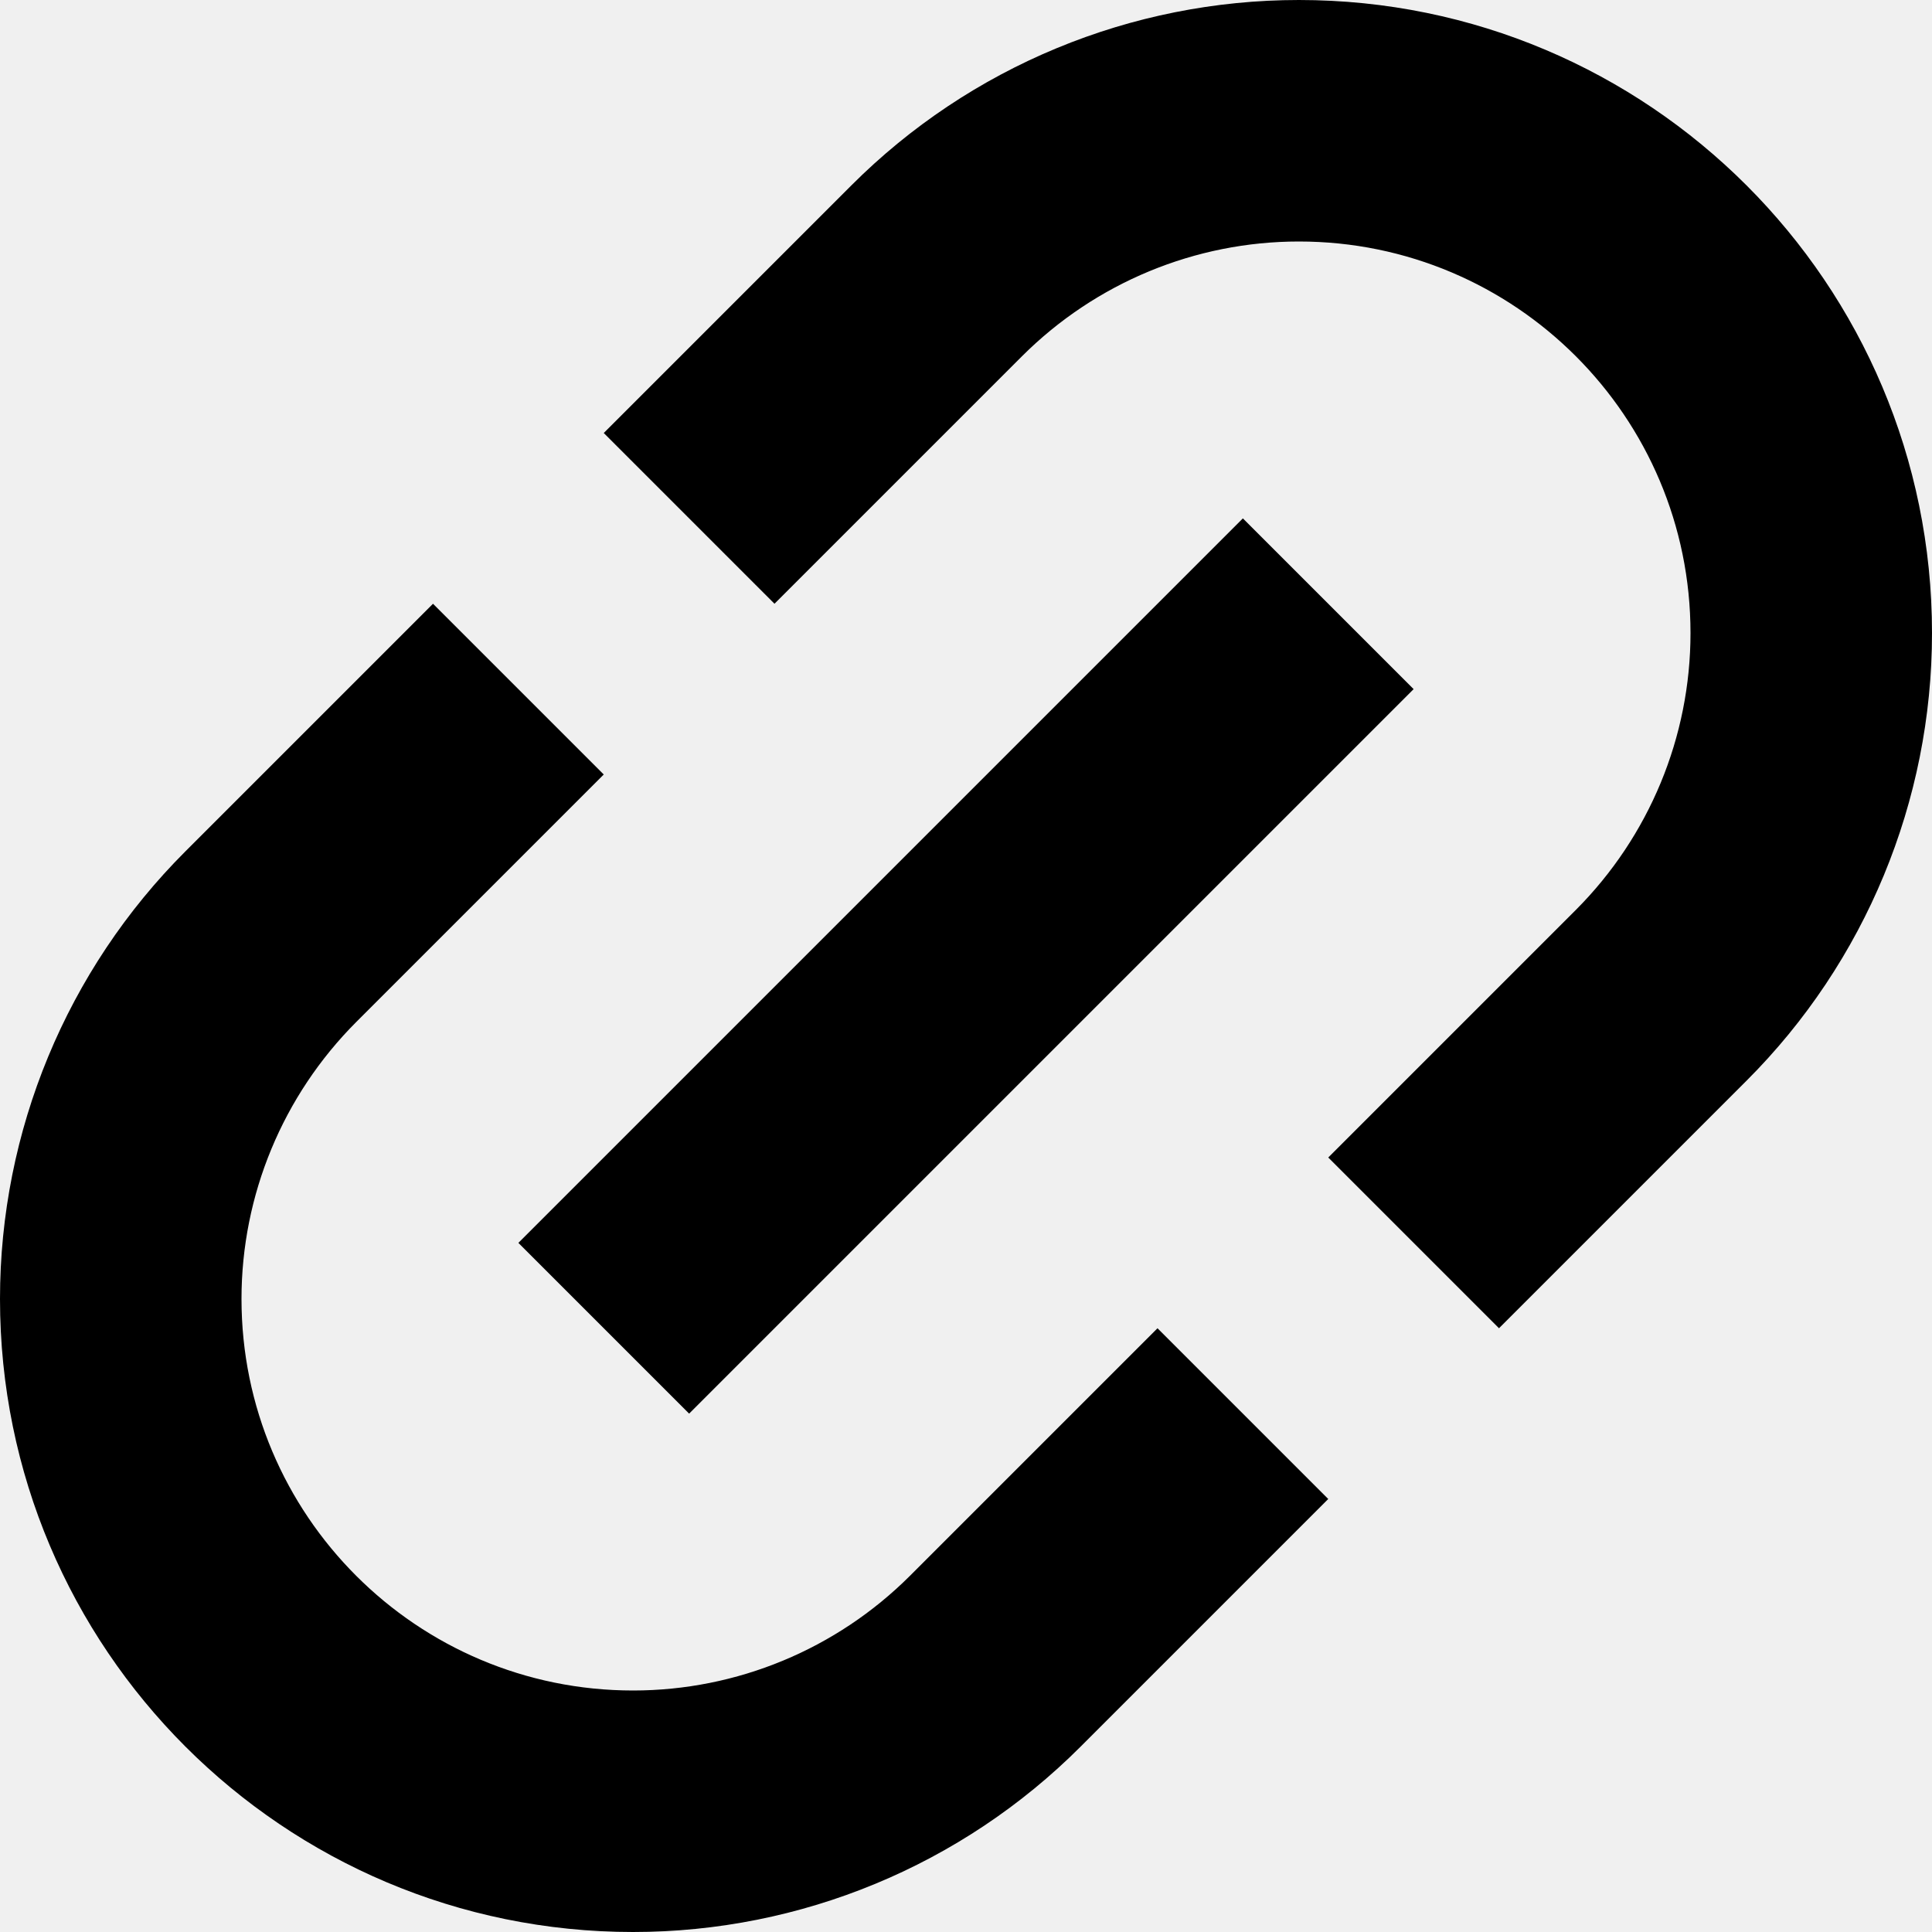
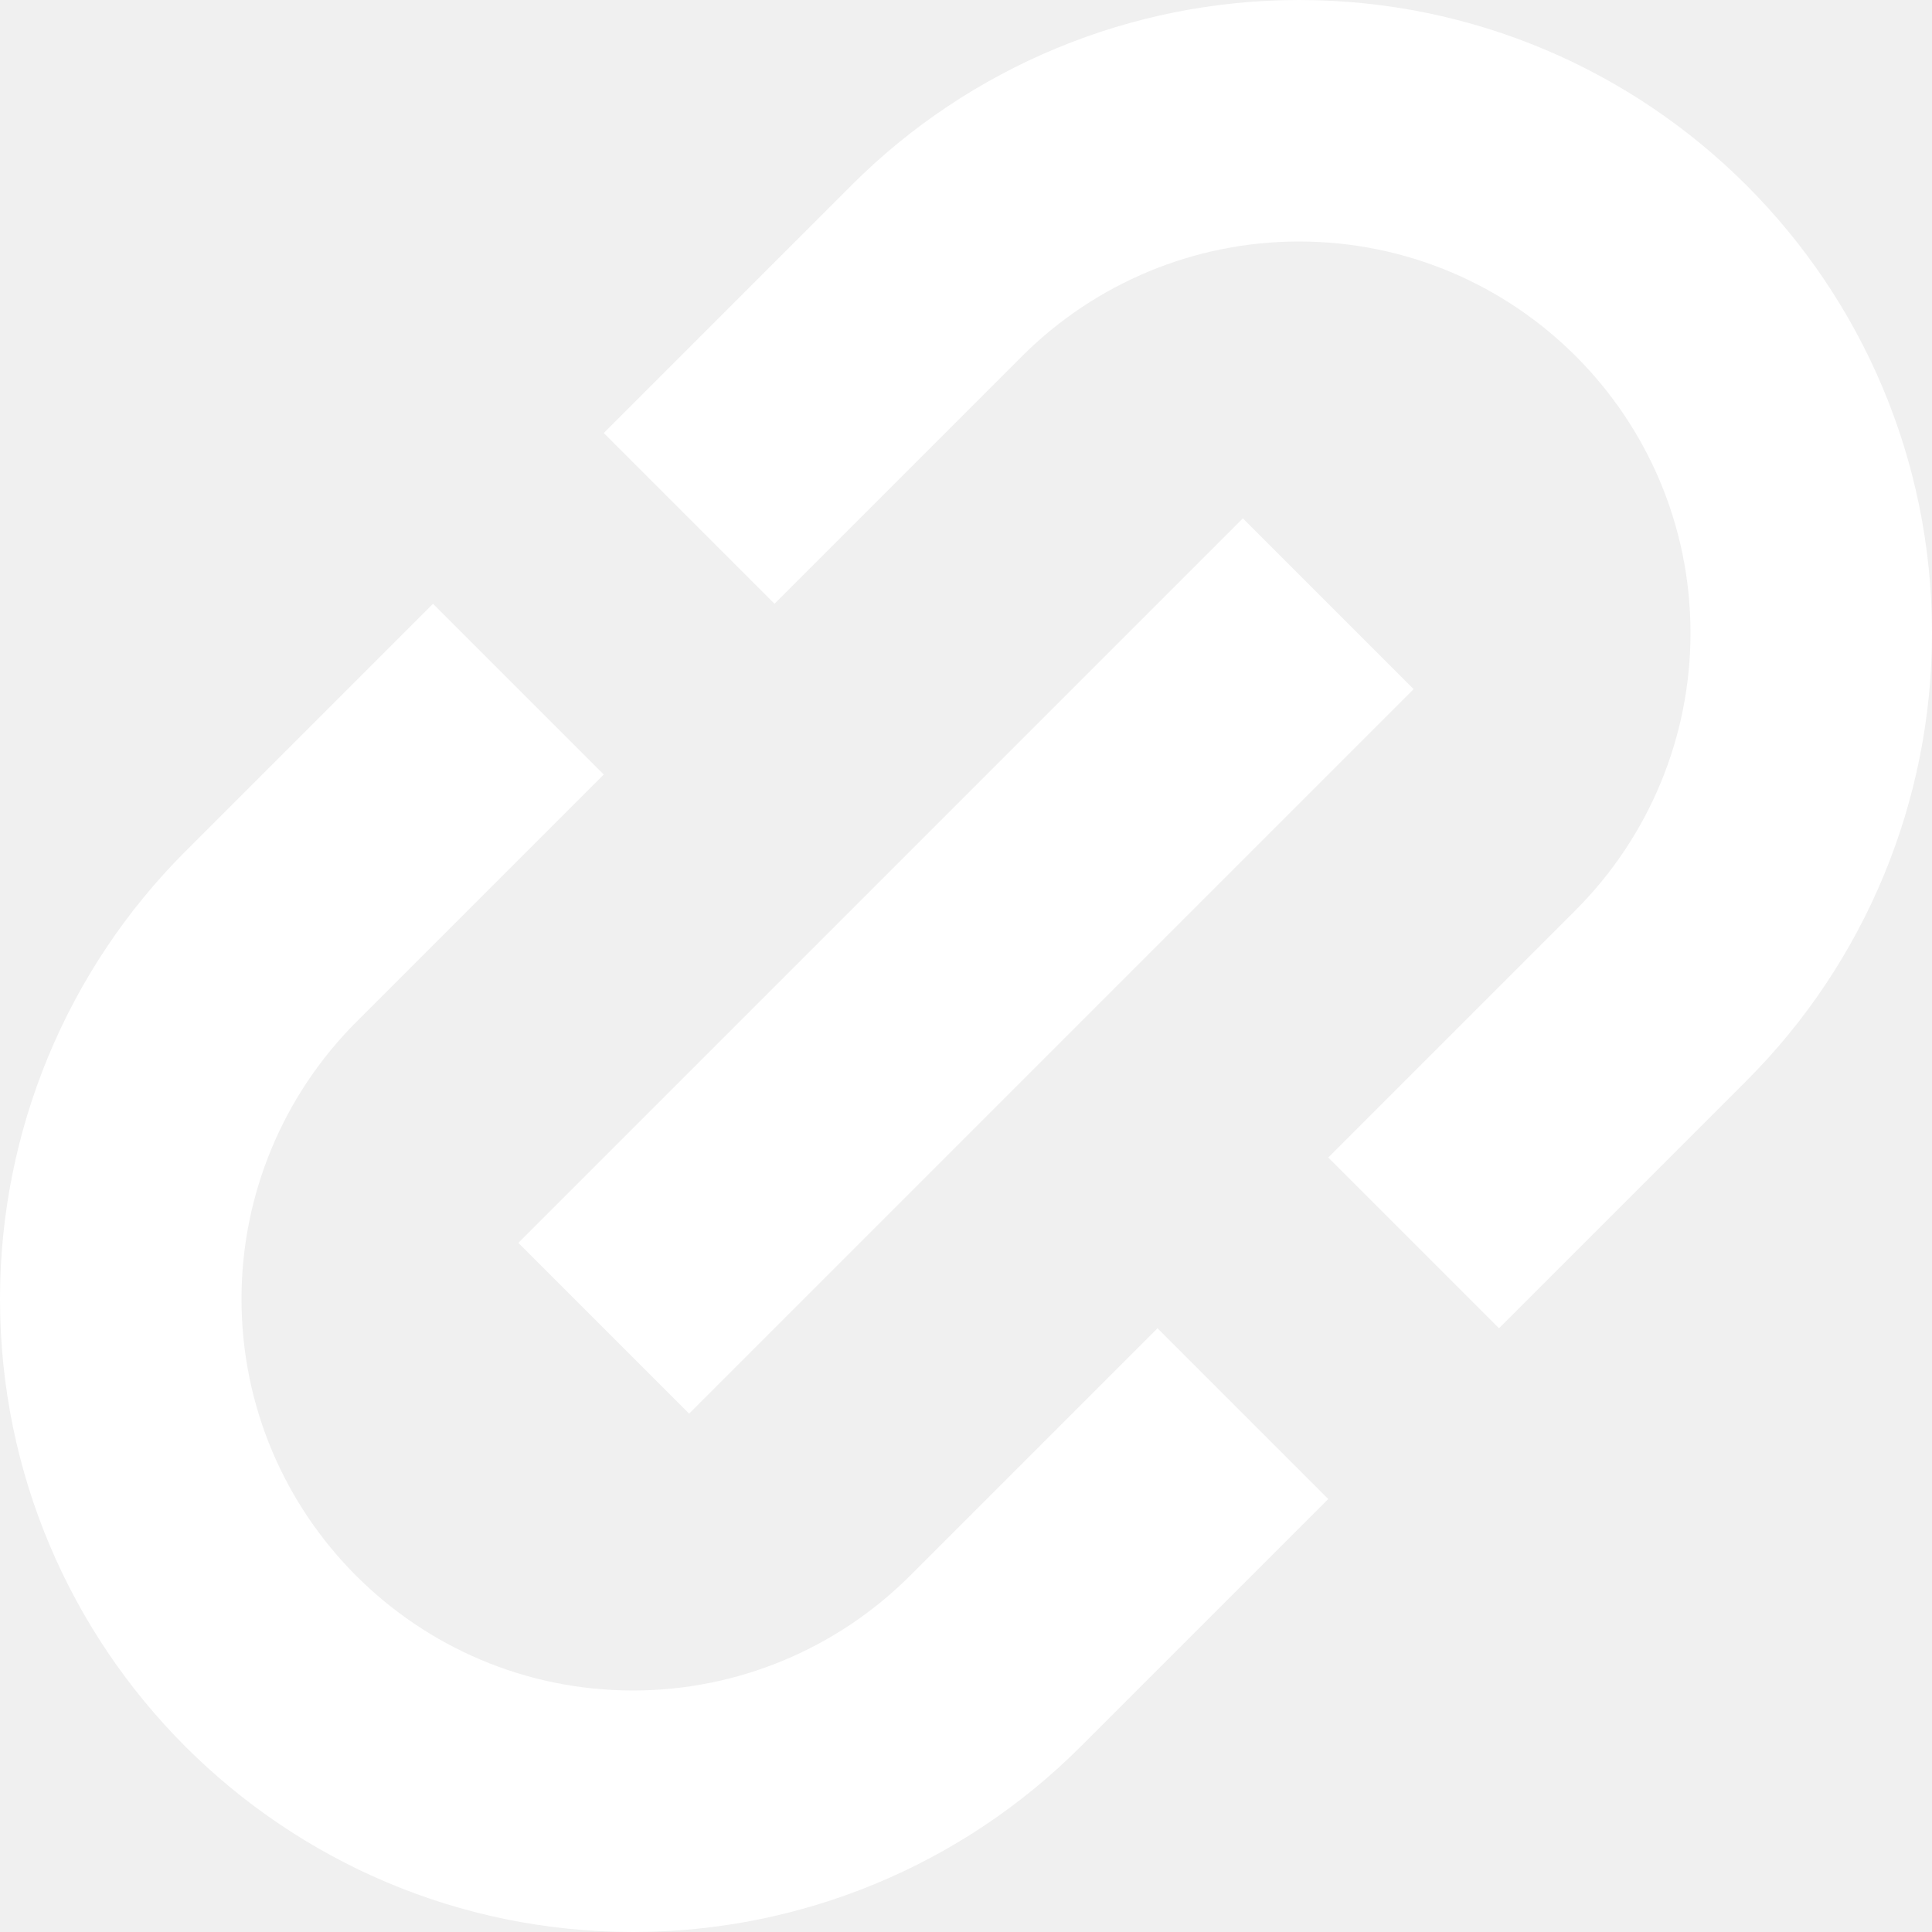
<svg xmlns="http://www.w3.org/2000/svg" width="800px" height="800px" viewBox="0 0 16 16" fill="none">
-   <path d="M7.05 1.536C8.033 0.552 9.367 0 10.757 0C13.653 0 16 2.347 16 5.243C16 6.633 15.448 7.967 14.464 8.95L12.414 11L11 9.586L13.05 7.536C13.658 6.927 14 6.103 14 5.243C14 3.452 12.548 2 10.757 2C9.897 2 9.073 2.342 8.464 2.95L6.414 5L5 3.586L7.05 1.536Z" fill="#000000" />
-   <path d="M7.536 13.05L9.586 11L11 12.414L8.95 14.464C7.967 15.448 6.633 16 5.243 16C2.347 16 0 13.653 0 10.757C0 9.367 0.552 8.033 1.536 7.05L3.586 5L5 6.414L2.95 8.464C2.342 9.073 2 9.897 2 10.757C2 12.548 3.452 14 5.243 14C6.103 14 6.927 13.658 7.536 13.05Z" fill="#000000" />
-   <path d="M5.707 11.707L11.707 5.707L10.293 4.293L4.293 10.293L5.707 11.707Z" fill="#000000" />
+   <path d="M7.05 1.536C8.033 0.552 9.367 0 10.757 0C13.653 0 16 2.347 16 5.243C16 6.633 15.448 7.967 14.464 8.95L12.414 11L11 9.586L13.05 7.536C13.658 6.927 14 6.103 14 5.243C14 3.452 12.548 2 10.757 2C9.897 2 9.073 2.342 8.464 2.95L6.414 5L5 3.586L7.05 1.536Z" fill="#ffffff" />
+   <path d="M7.536 13.05L9.586 11L11 12.414L8.95 14.464C7.967 15.448 6.633 16 5.243 16C2.347 16 0 13.653 0 10.757C0 9.367 0.552 8.033 1.536 7.05L3.586 5L5 6.414L2.95 8.464C2.342 9.073 2 9.897 2 10.757C2 12.548 3.452 14 5.243 14C6.103 14 6.927 13.658 7.536 13.05Z" fill="#ffffff" />
+   <path d="M5.707 11.707L11.707 5.707L10.293 4.293L4.293 10.293L5.707 11.707Z" fill="#ffffff" />
</svg>
